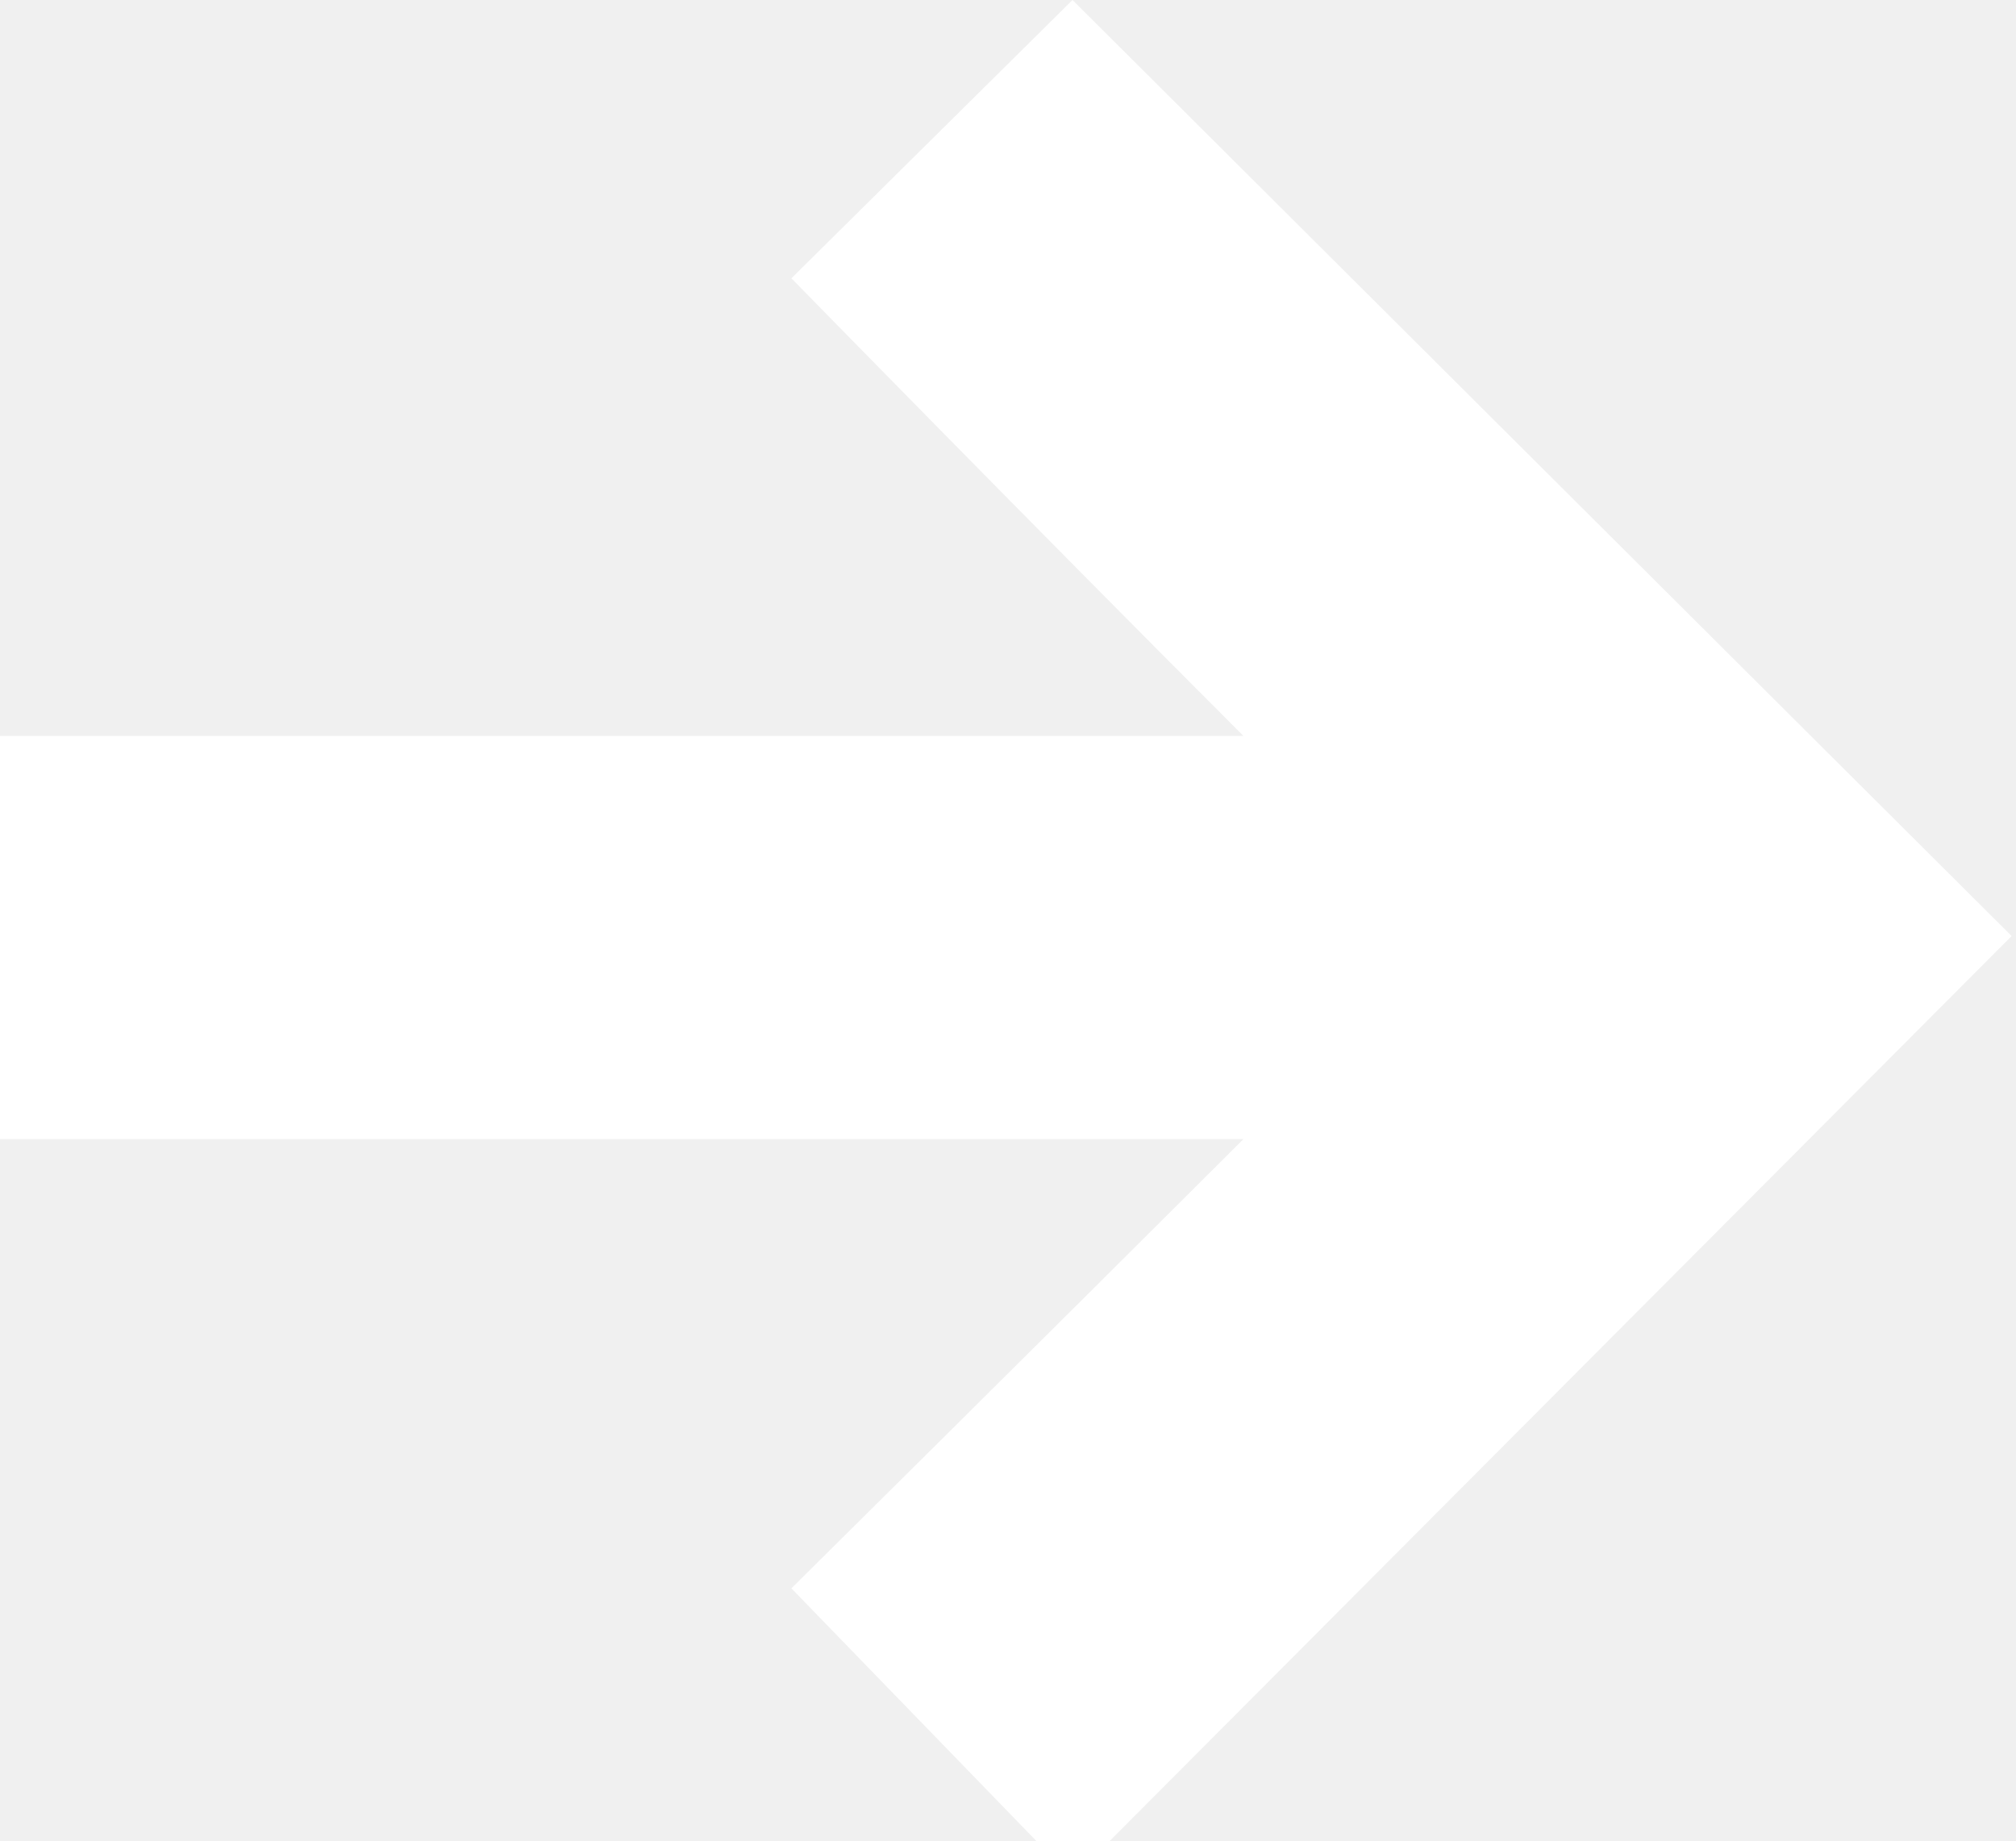
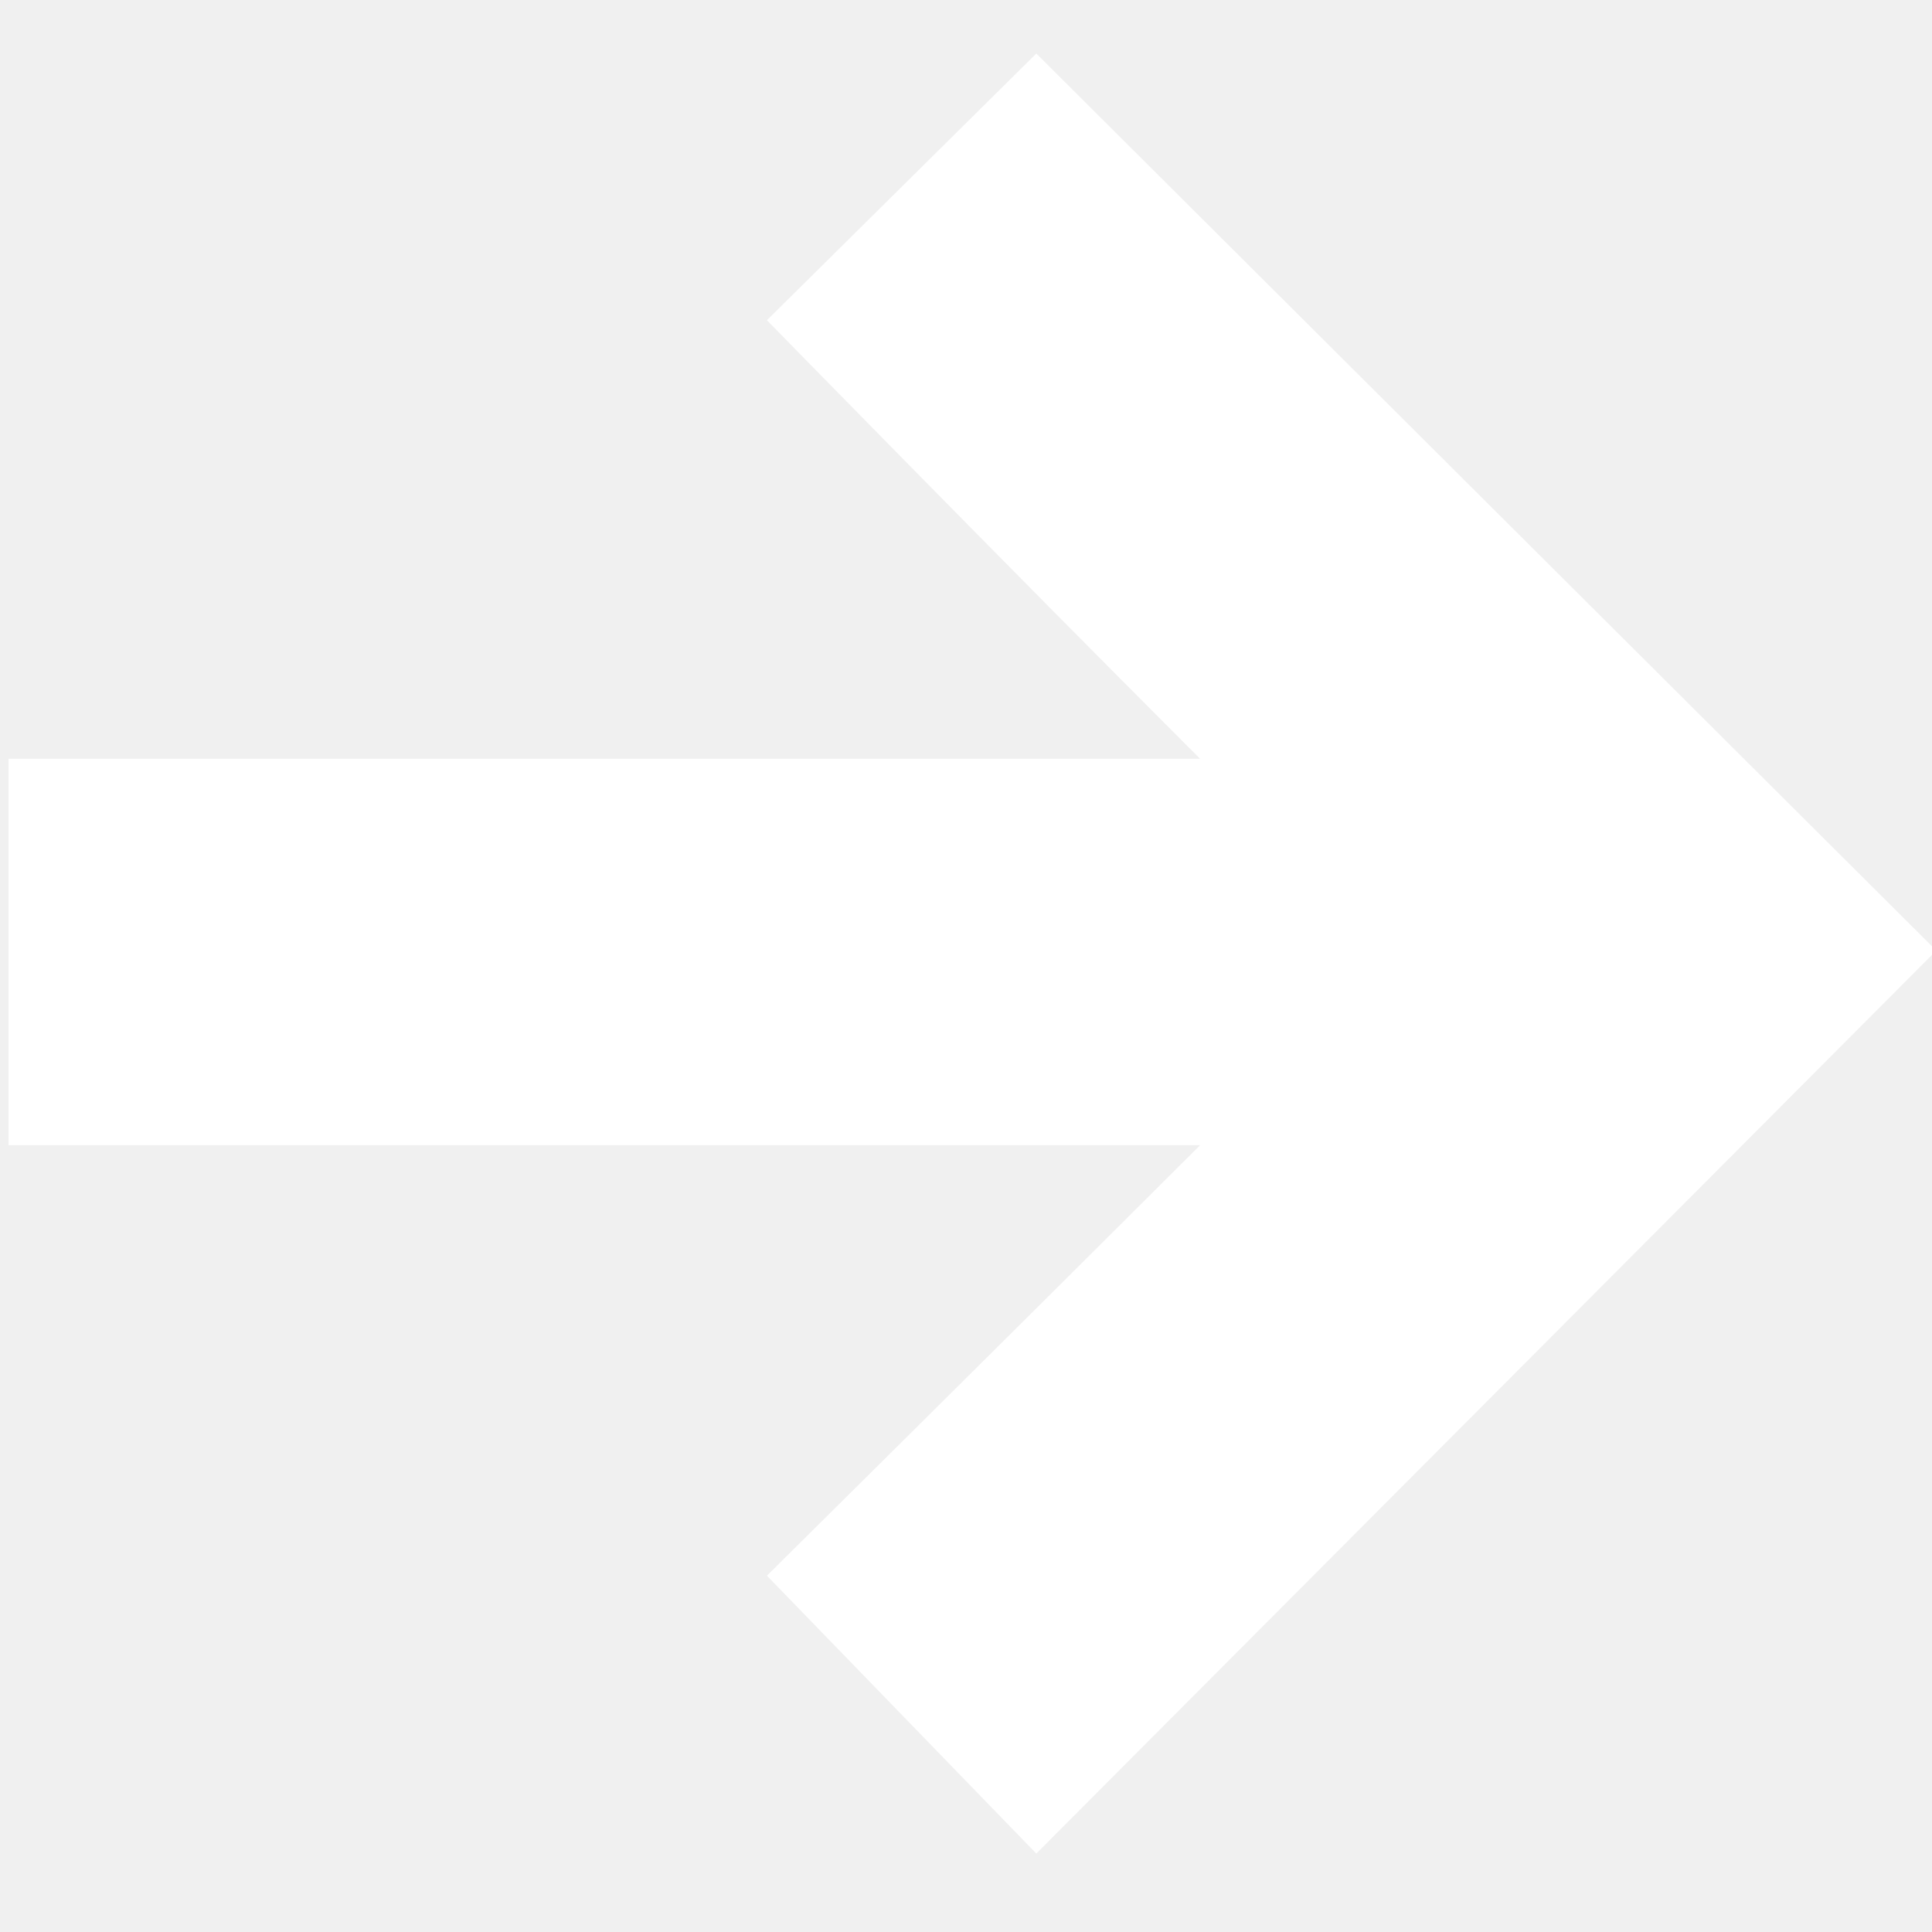
- <svg xmlns="http://www.w3.org/2000/svg" width="23px" height="21px" viewBox="0 0 23 21" version="1.1">
-   <g stroke="none" stroke-width="1" fill-rule="evenodd" fill="#FFFFFF">
-     <path d="M9.029,18.121 C9.029,18.121 11.871,15.307 14.186,12.996 L0,12.996 L0,8.396 L14.186,8.396 C11.871,6.082 9.029,3.175 9.029,3.175 L12.236,0 L22.95,10.679 L12.236,21.429 L9.029,18.121 Z" />
+ <svg xmlns="http://www.w3.org/2000/svg" width="23px" height="23px" viewBox="0 0 23 23" version="1.1">
+   <g stroke="none" stroke-width="1" fill="#FFFFFF" fill-rule="evenodd" transform="translate(-16.89893, -16.36275)">
+     <path d="M26.029,35.121 C26.029,35.121 28.871,32.307 31.186,29.996 L17,29.996 L17,25.396 L31.186,25.396 C28.871,23.082 26.029,20.175 26.029,20.175 L29.236,17 L39.95,27.679 L29.236,38.429 L26.029,35.121 Z" />
  </g>
</svg>
